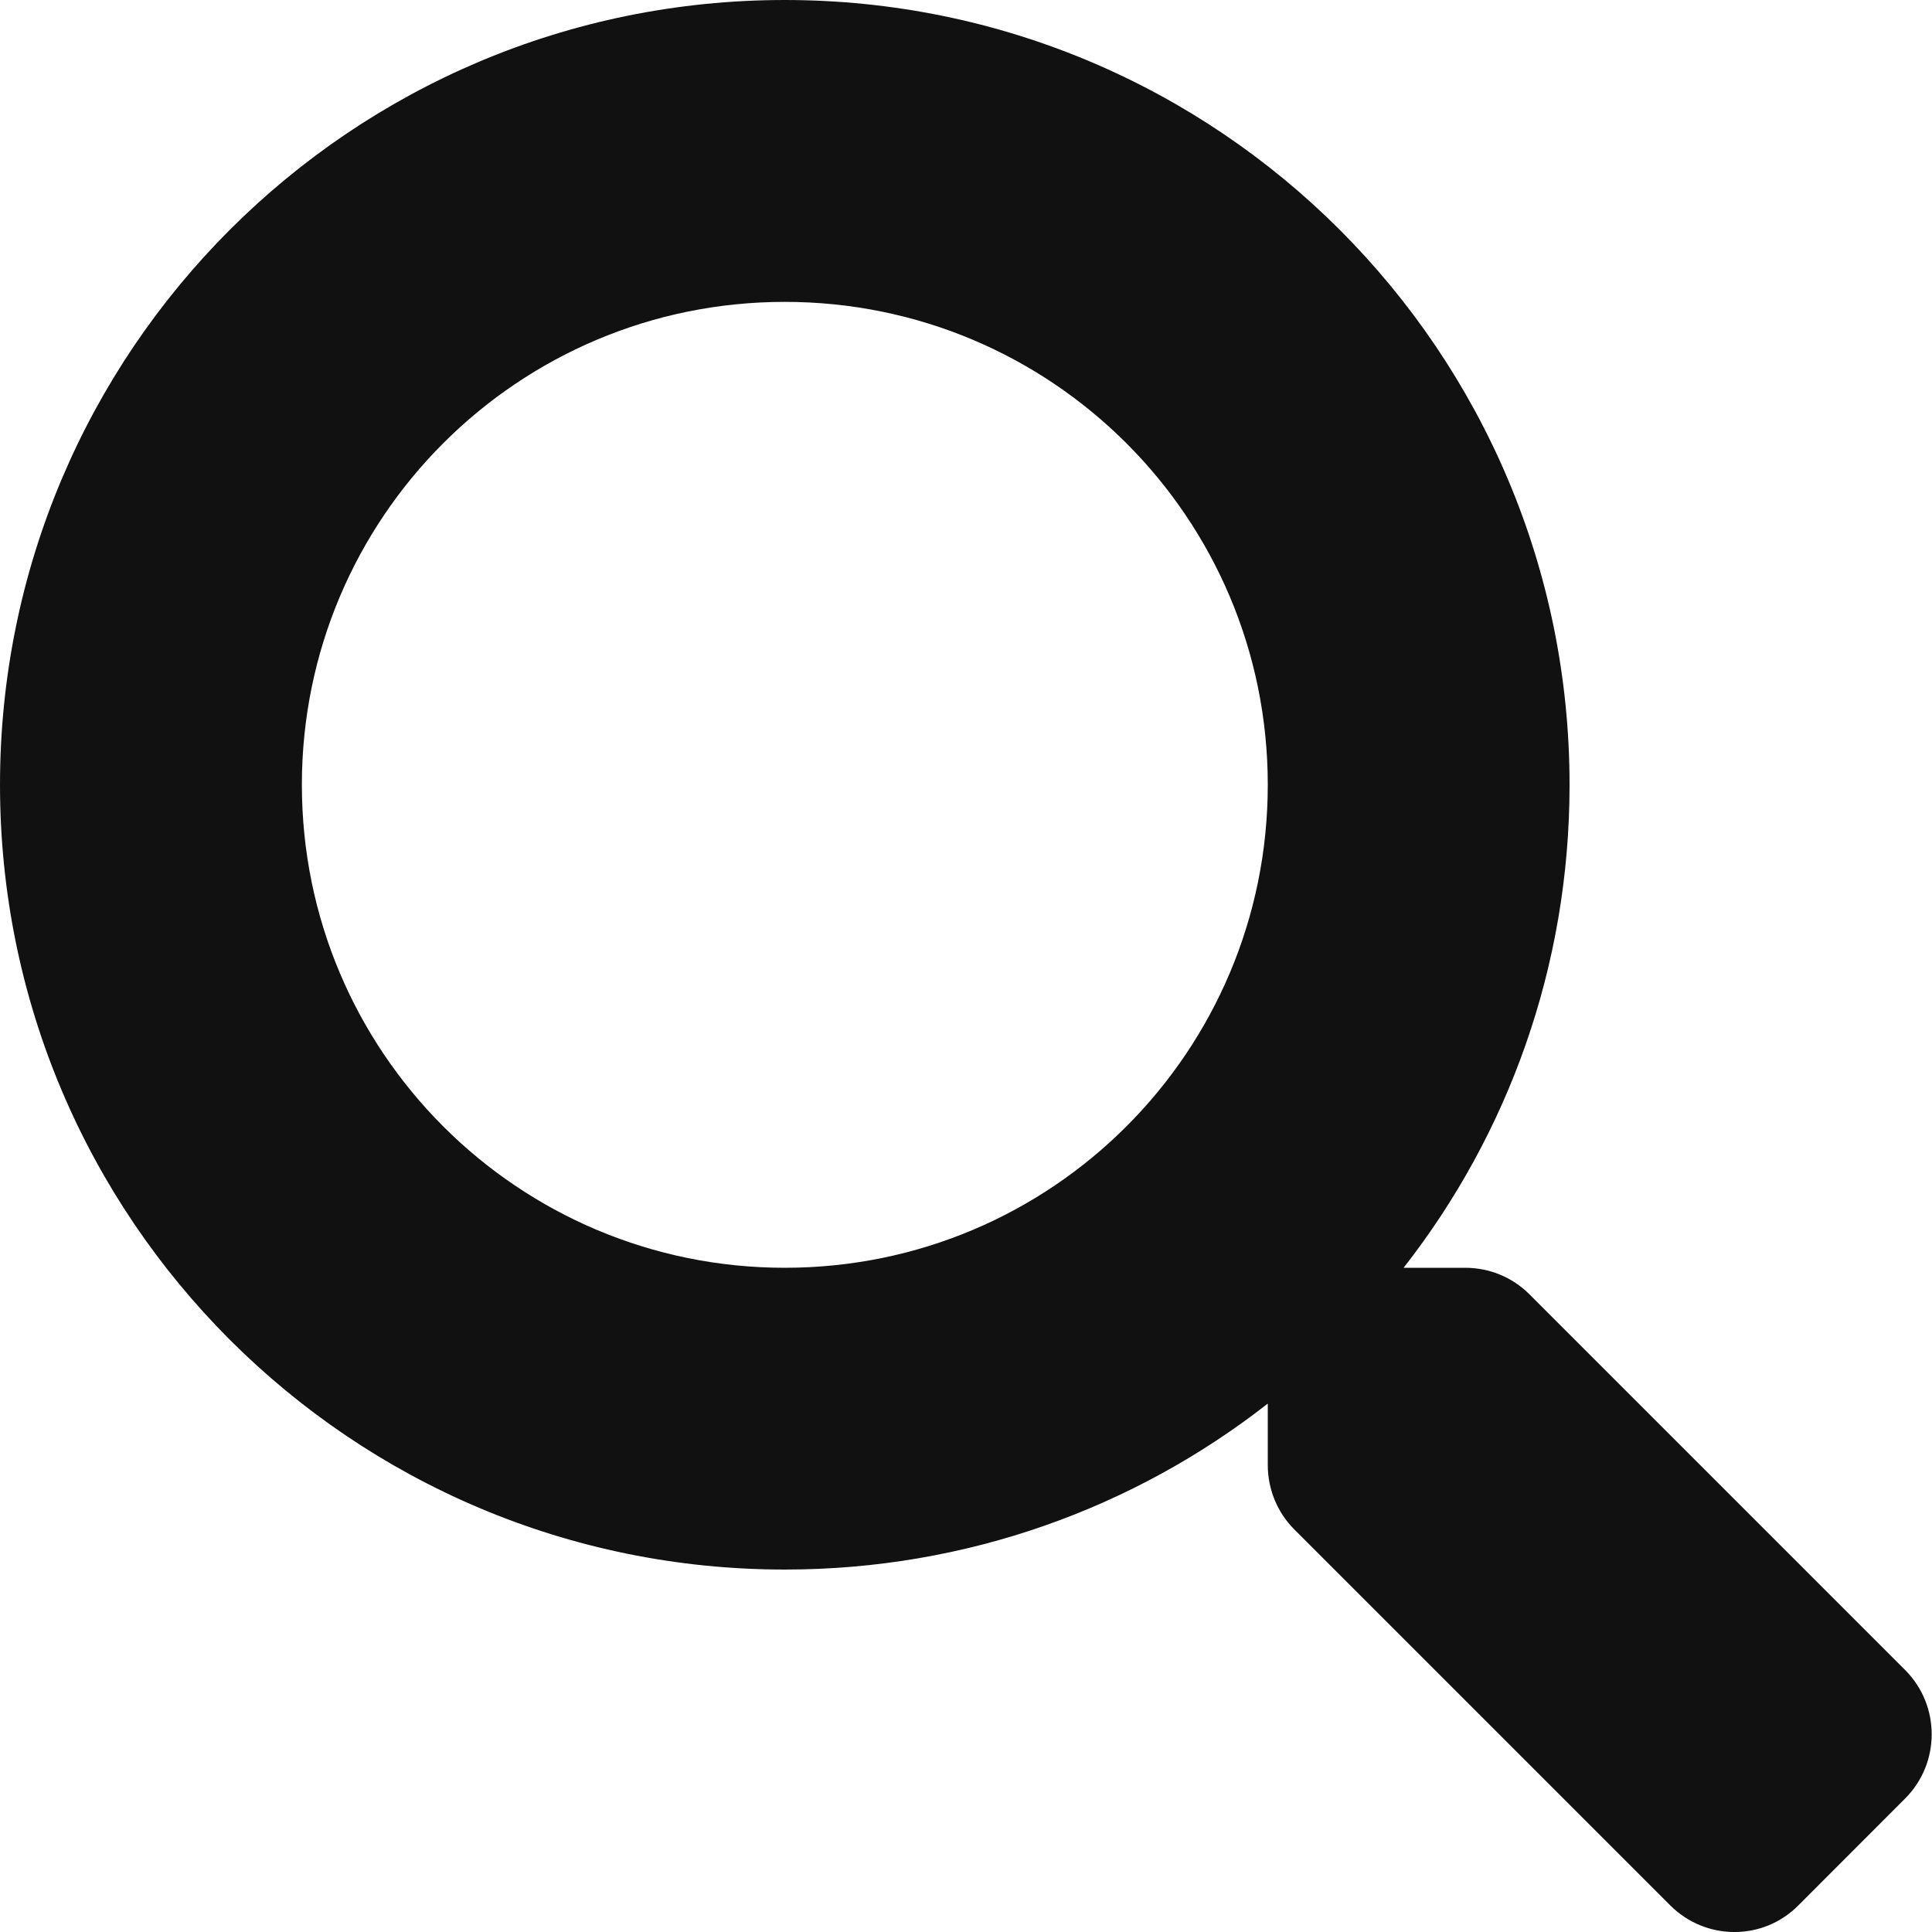
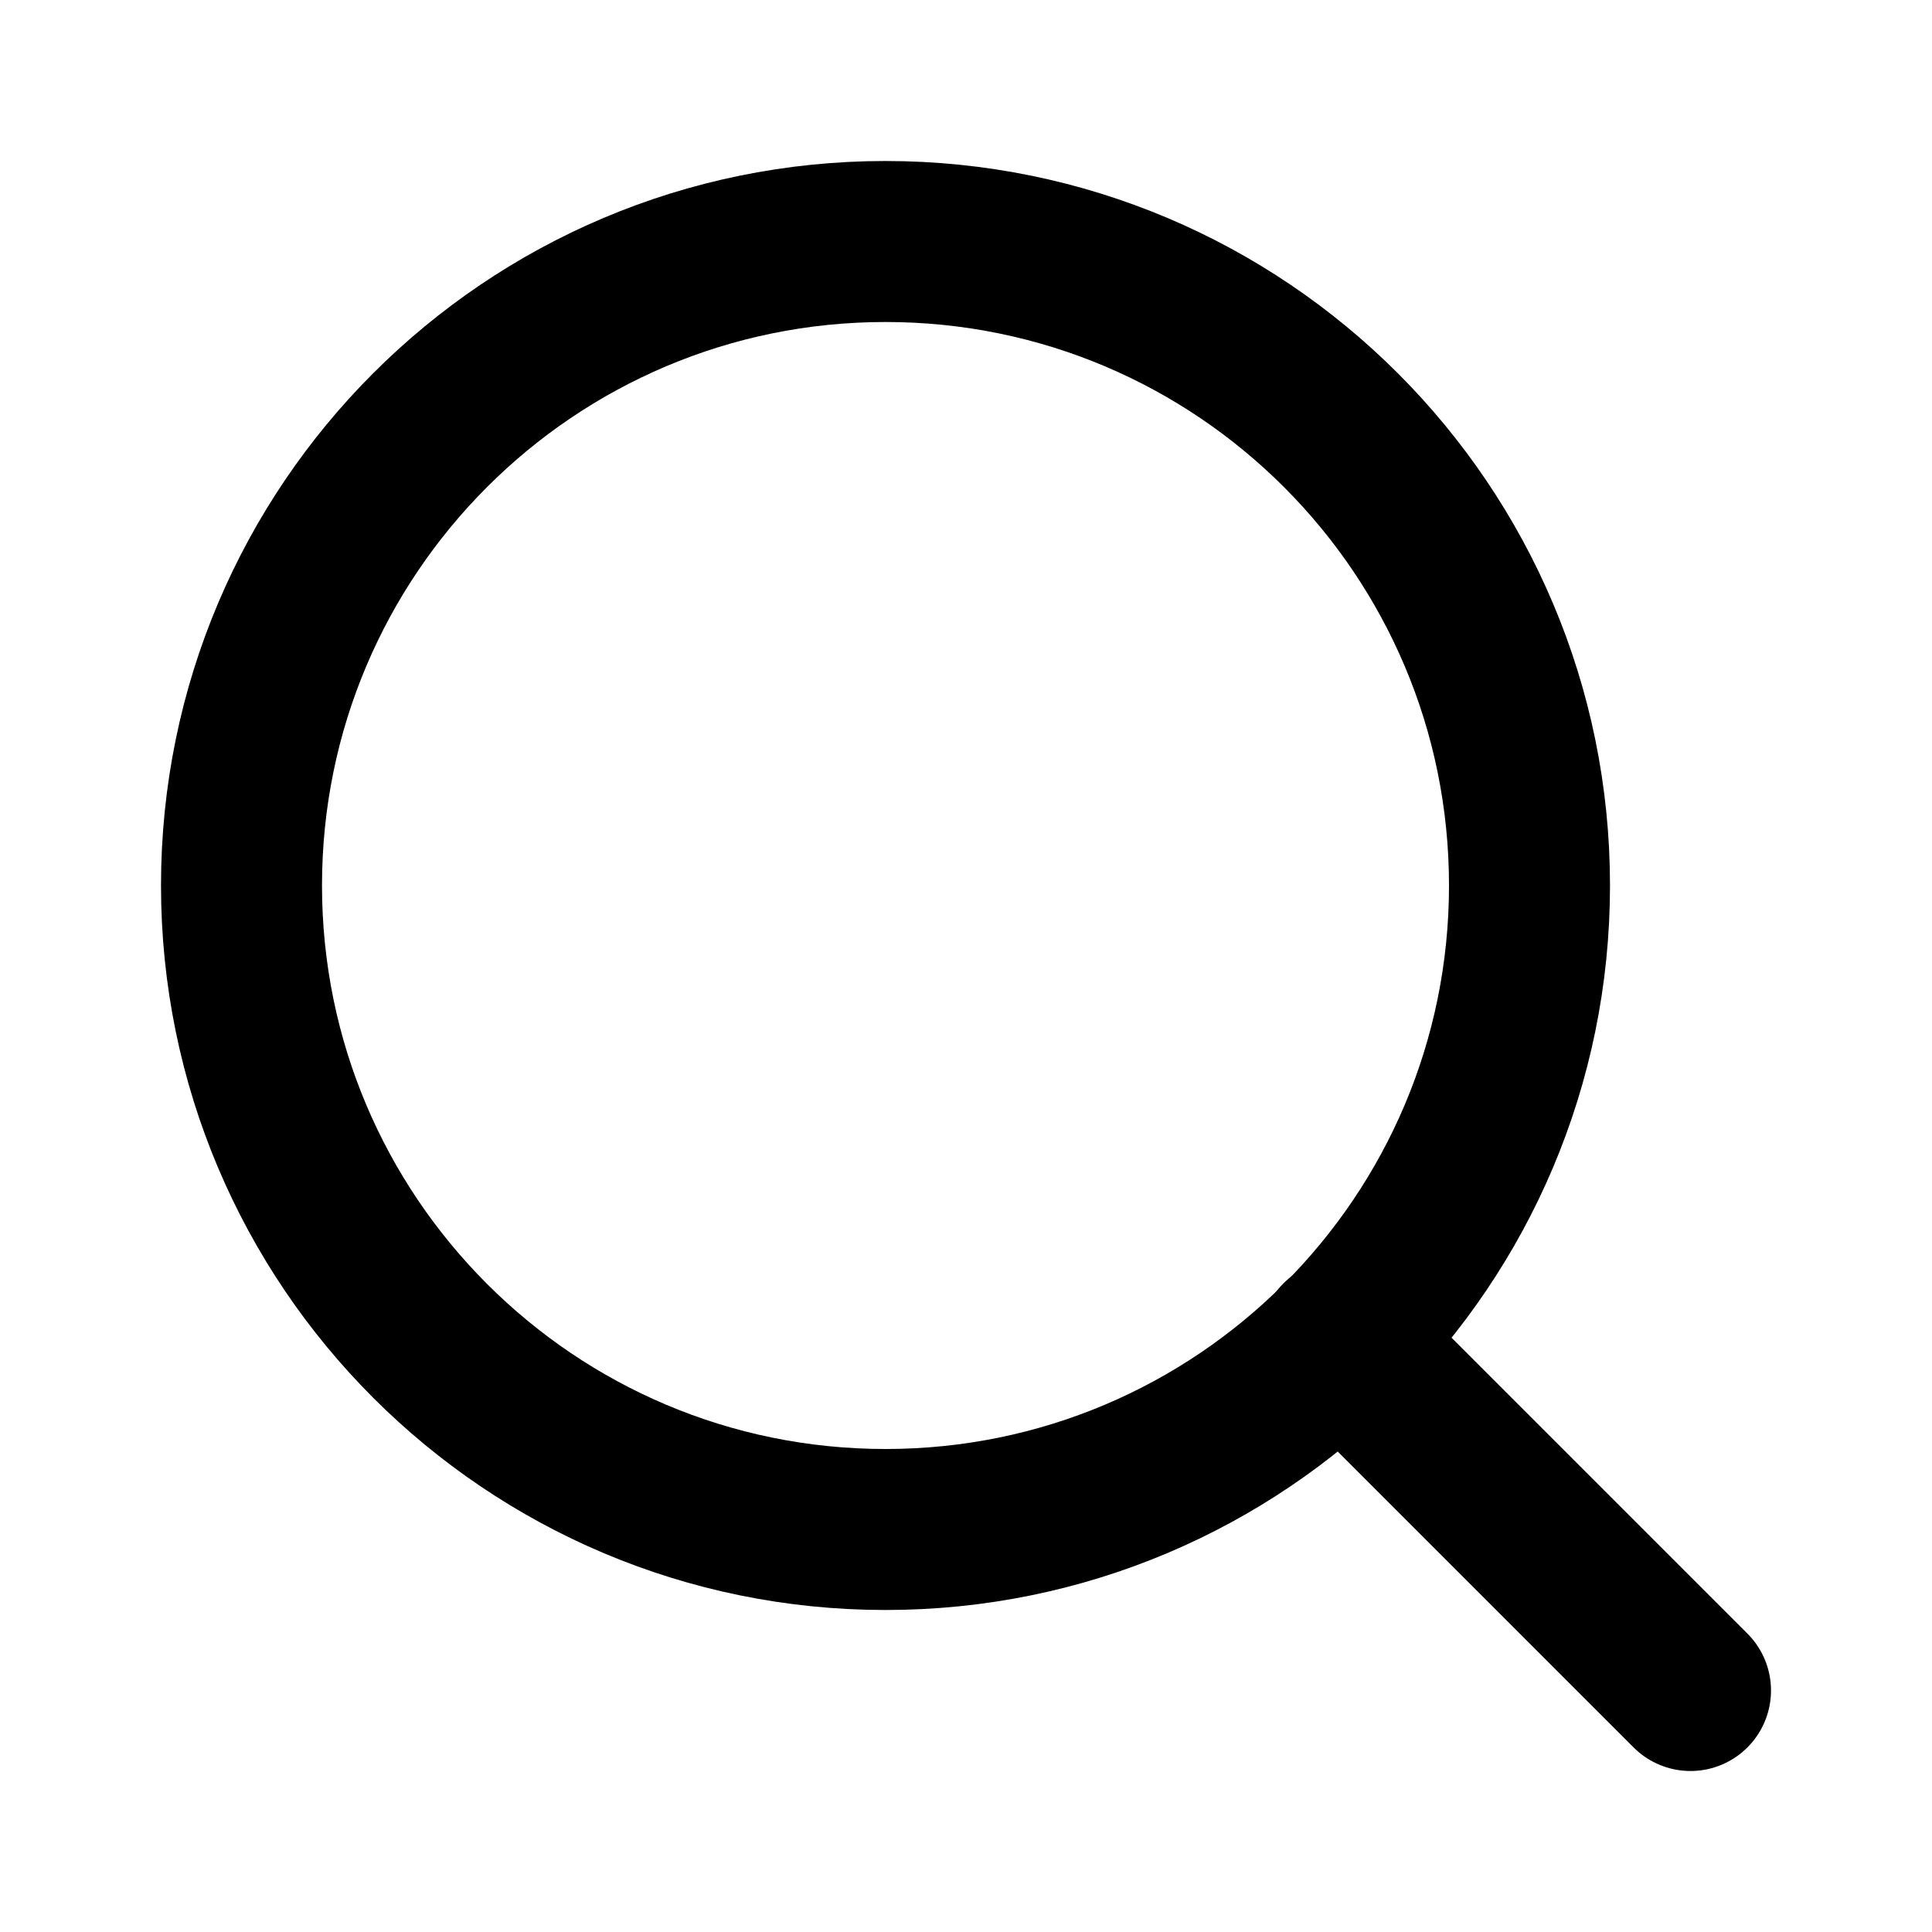
- <svg xmlns="http://www.w3.org/2000/svg" width="20" height="20" viewBox="0 0 20 20" fill="none">
-   <path d="M19.725 17.291L15.831 13.397C15.655 13.221 15.417 13.124 15.167 13.124H14.53C15.608 11.745 16.248 10.011 16.248 8.124C16.248 3.636 12.612 0 8.124 0C3.636 0 0 3.636 0 8.124C0 12.612 3.636 16.248 8.124 16.248C10.011 16.248 11.745 15.608 13.124 14.53V15.166C13.124 15.416 13.222 15.655 13.397 15.831L17.291 19.725C17.659 20.092 18.252 20.092 18.616 19.725L19.721 18.619C20.088 18.252 20.088 17.658 19.725 17.291ZM8.124 13.124C5.363 13.124 3.125 10.89 3.125 8.124C3.125 5.363 5.359 3.125 8.124 3.125C10.886 3.125 13.124 5.359 13.124 8.124C13.124 10.886 10.89 13.124 8.124 13.124Z" fill="#111111" />
+ <svg xmlns="http://www.w3.org/2000/svg" width="24" height="24" viewBox="0 0 24 24" fill="none">
+   <g id="search">
+     <path id="Vector" d="M11 19C15.418 19 19 15.418 19 11C19 6.582 15.418 3 11 3C6.582 3 3 6.582 3 11C3 15.418 6.582 19 11 19Z" stroke="black" stroke-width="2" stroke-linecap="round" stroke-linejoin="round" />
+     <path id="Vector_2" d="M21 21L16.65 16.65" stroke="black" stroke-width="2" stroke-linecap="round" stroke-linejoin="round" />
+   </g>
</svg>
